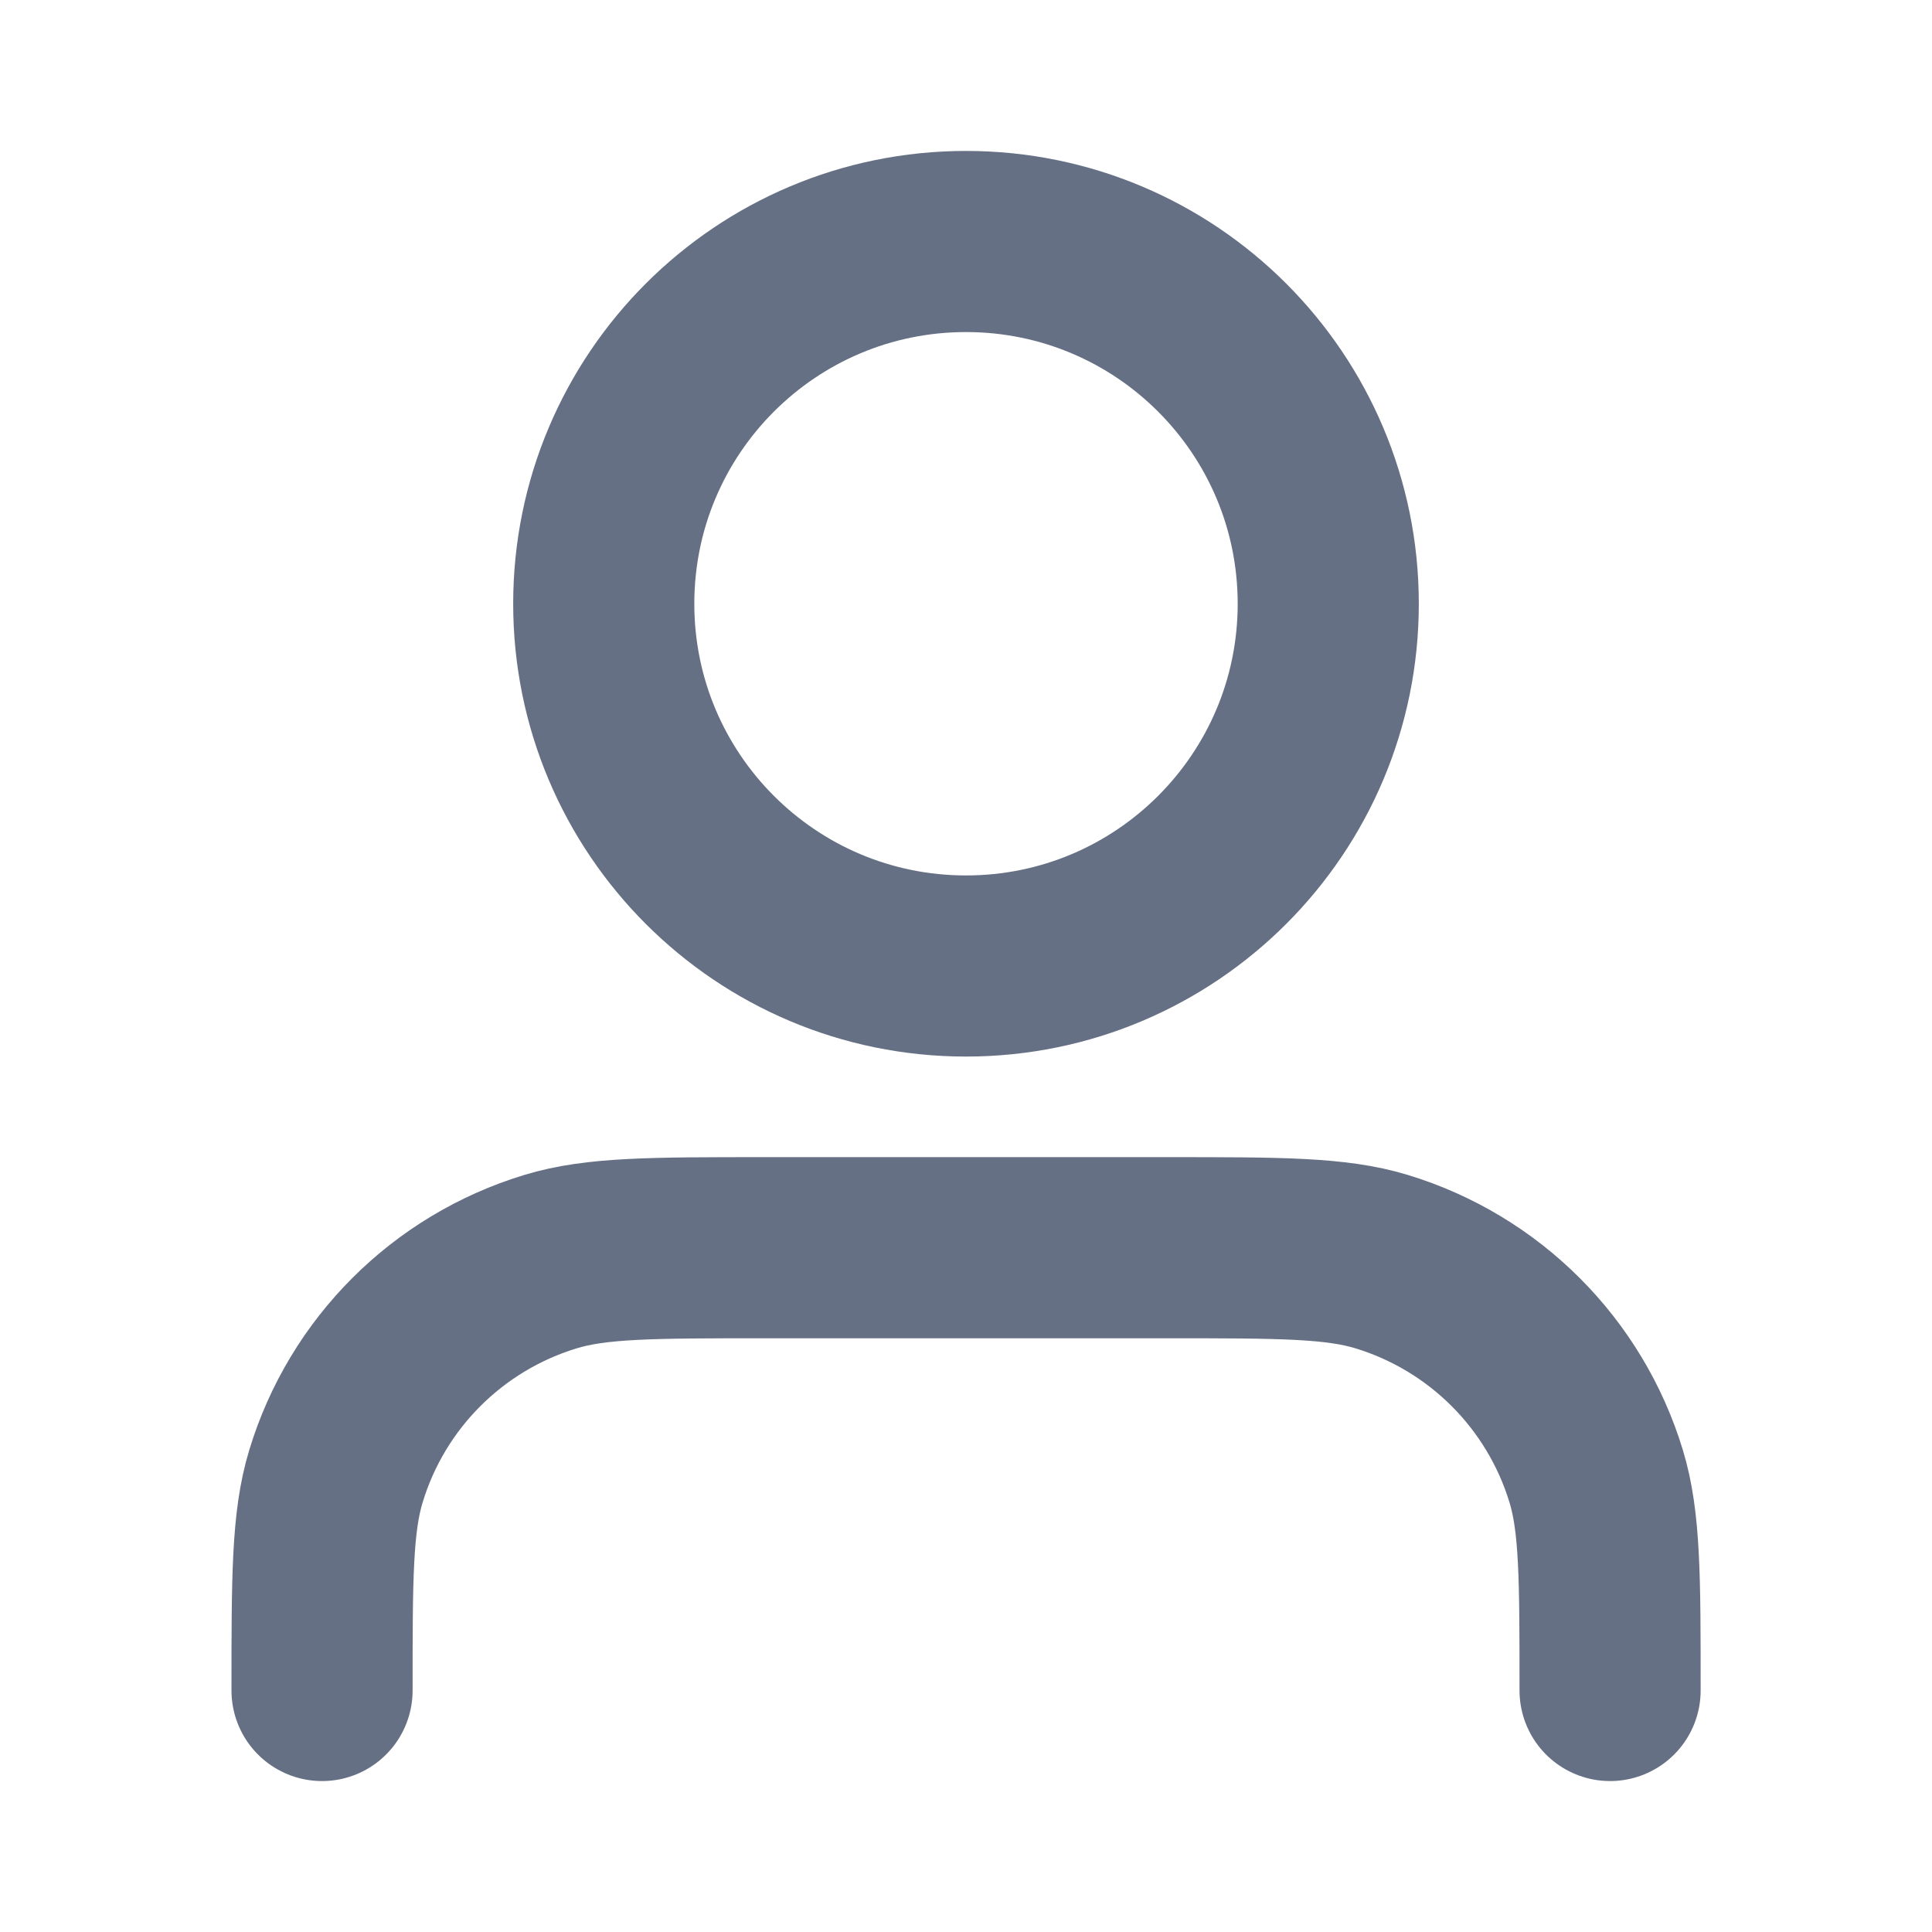
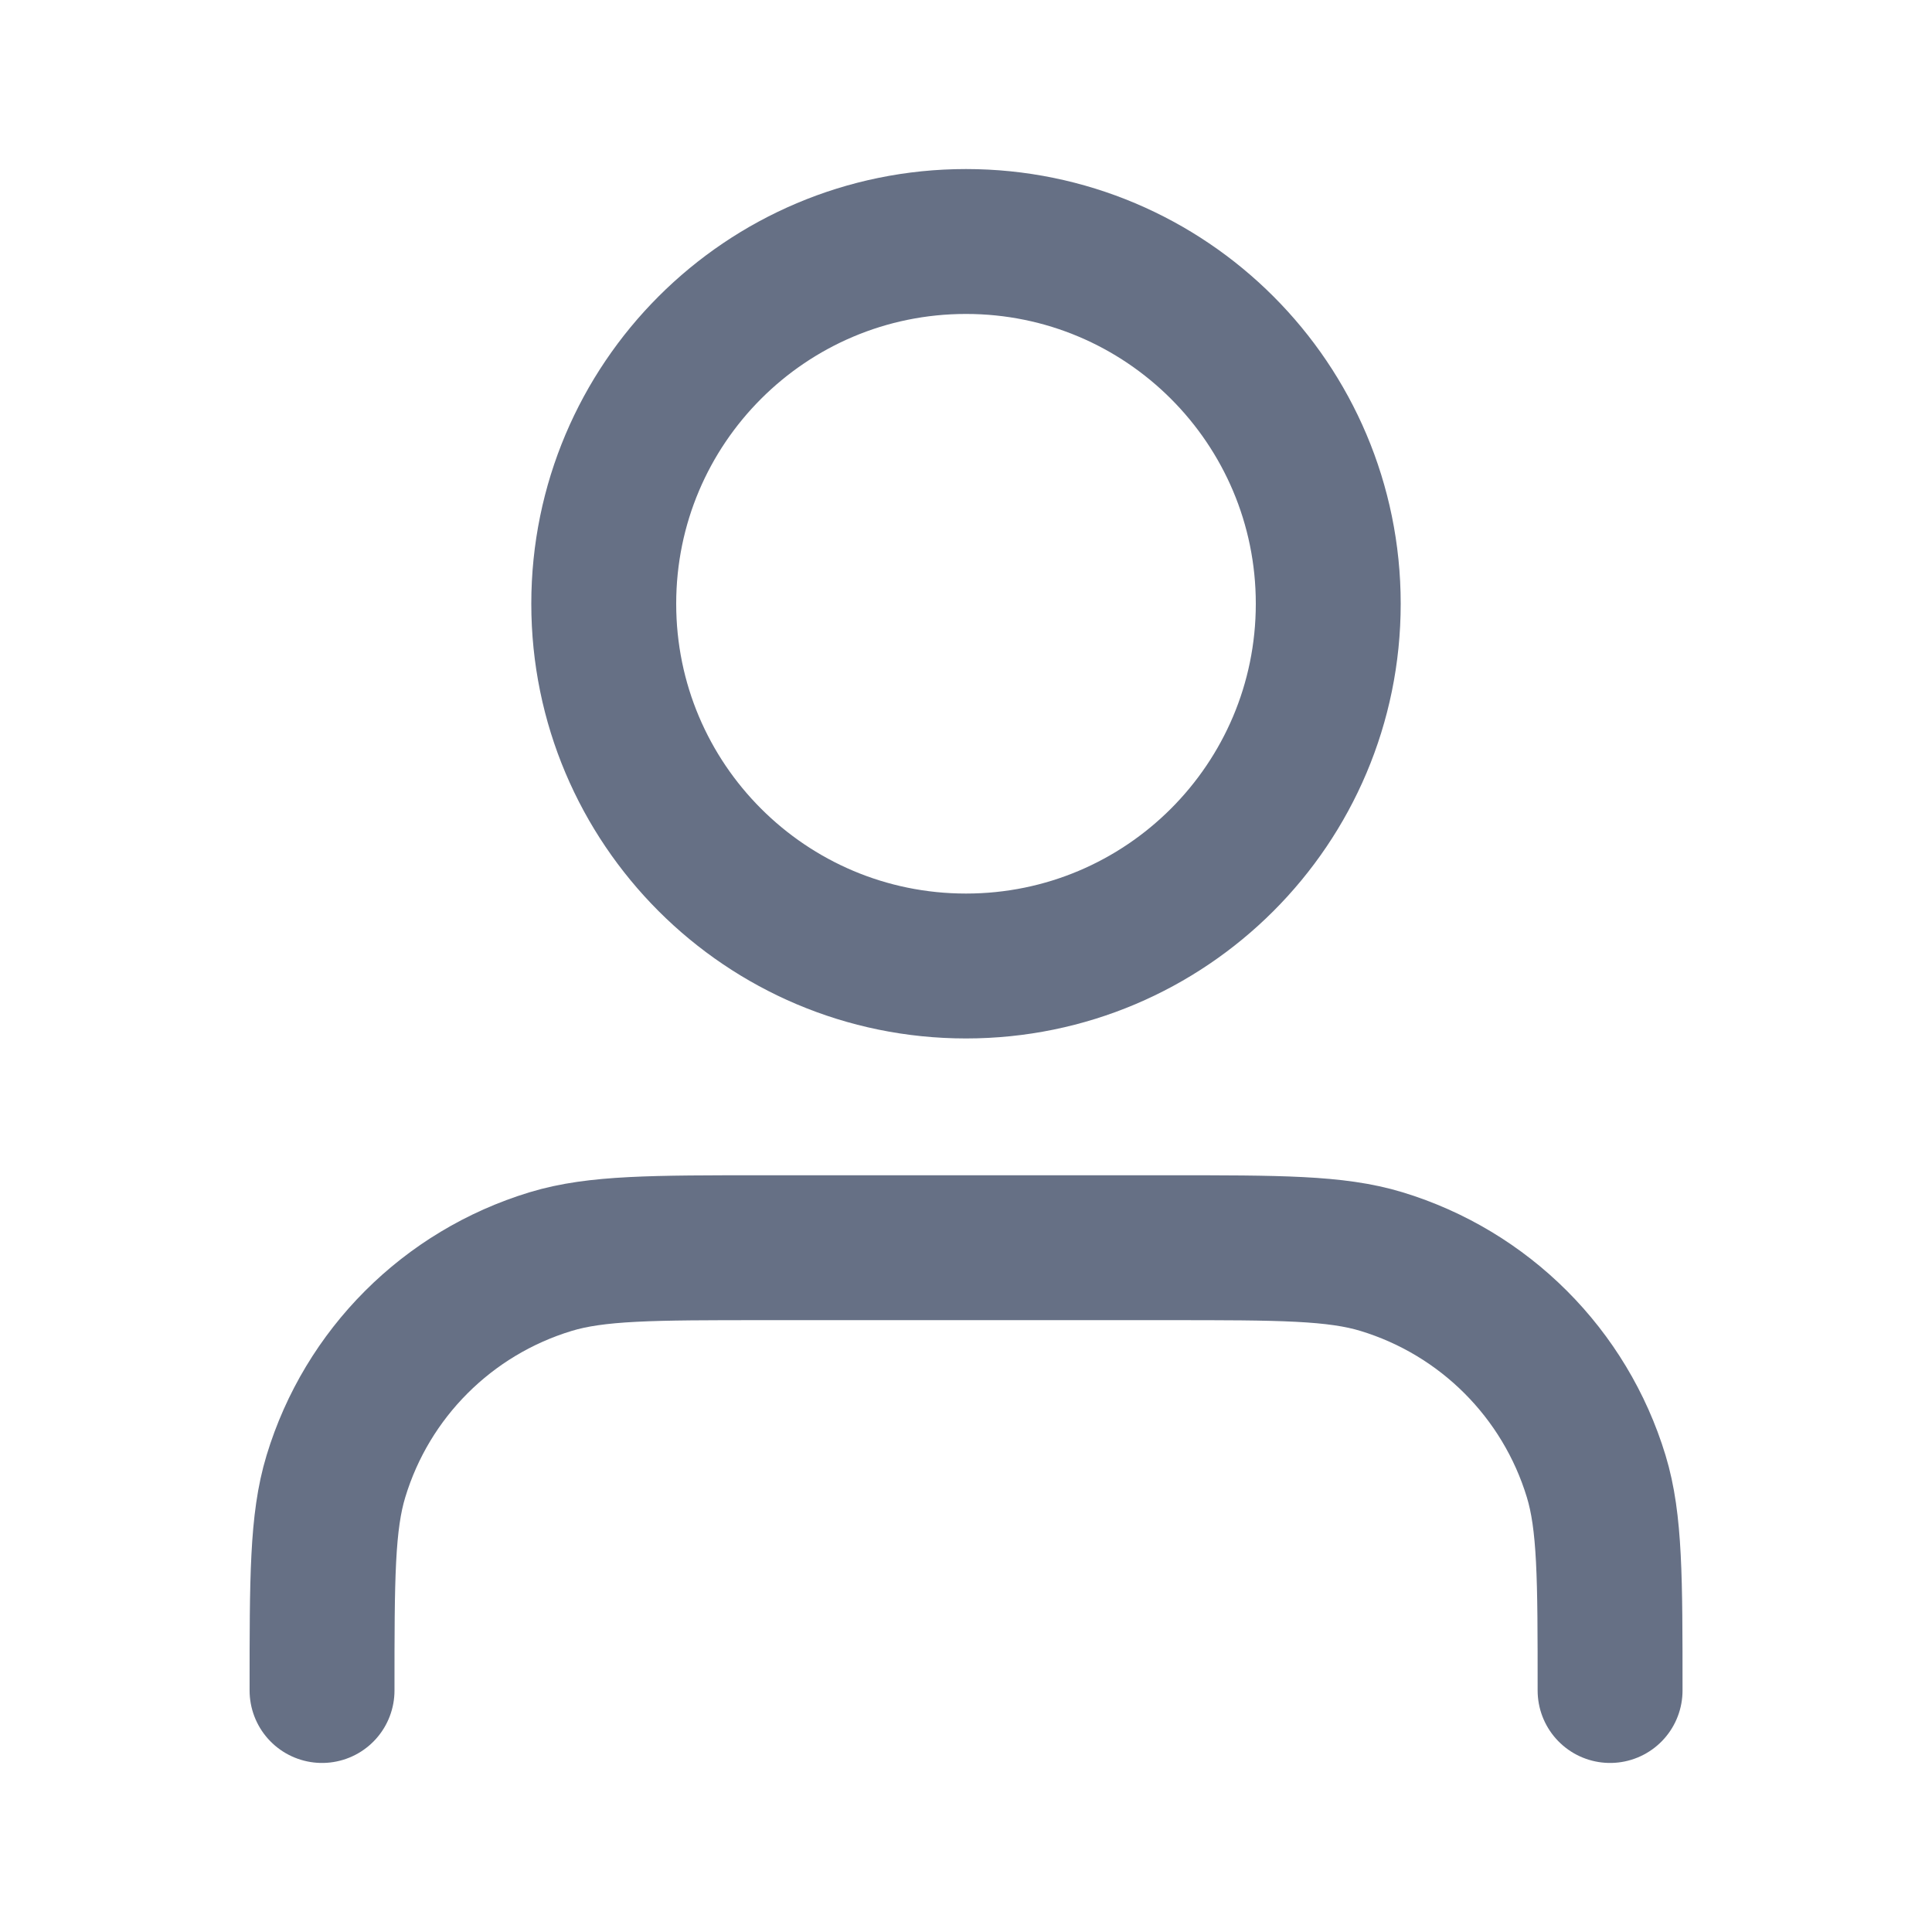
<svg xmlns="http://www.w3.org/2000/svg" width="16" height="16" viewBox="0 0 16 16" fill="none">
-   <path d="M13.334 14C13.334 13.07 13.334 12.604 13.219 12.226C12.96 11.374 12.293 10.707 11.441 10.448C11.063 10.333 10.597 10.333 9.667 10.333H6.334C5.403 10.333 4.938 10.333 4.56 10.448C3.707 10.707 3.04 11.374 2.782 12.226C2.667 12.604 2.667 13.07 2.667 14M11 5C11 6.657 9.657 8 8 8C6.343 8 5 6.657 5 5C5 3.343 6.343 2 8 2C9.657 2 11 3.343 11 5Z" stroke="#667085" stroke-width="1.5" stroke-linecap="round" stroke-linejoin="round" />
+   <path d="M13.334 14C13.334 13.07 13.334 12.604 13.219 12.226C12.96 11.374 12.293 10.707 11.441 10.448C11.063 10.333 10.597 10.333 9.667 10.333H6.334C5.403 10.333 4.938 10.333 4.56 10.448C3.707 10.707 3.04 11.374 2.782 12.226C2.667 12.604 2.667 13.07 2.667 14M11 5C11 6.657 9.657 8 8 8C6.343 8 5 6.657 5 5C5 3.343 6.343 2 8 2C9.657 2 11 3.343 11 5Z" stroke="#667085" stroke-width="1.2" stroke-linecap="round" stroke-linejoin="round" />
</svg>
